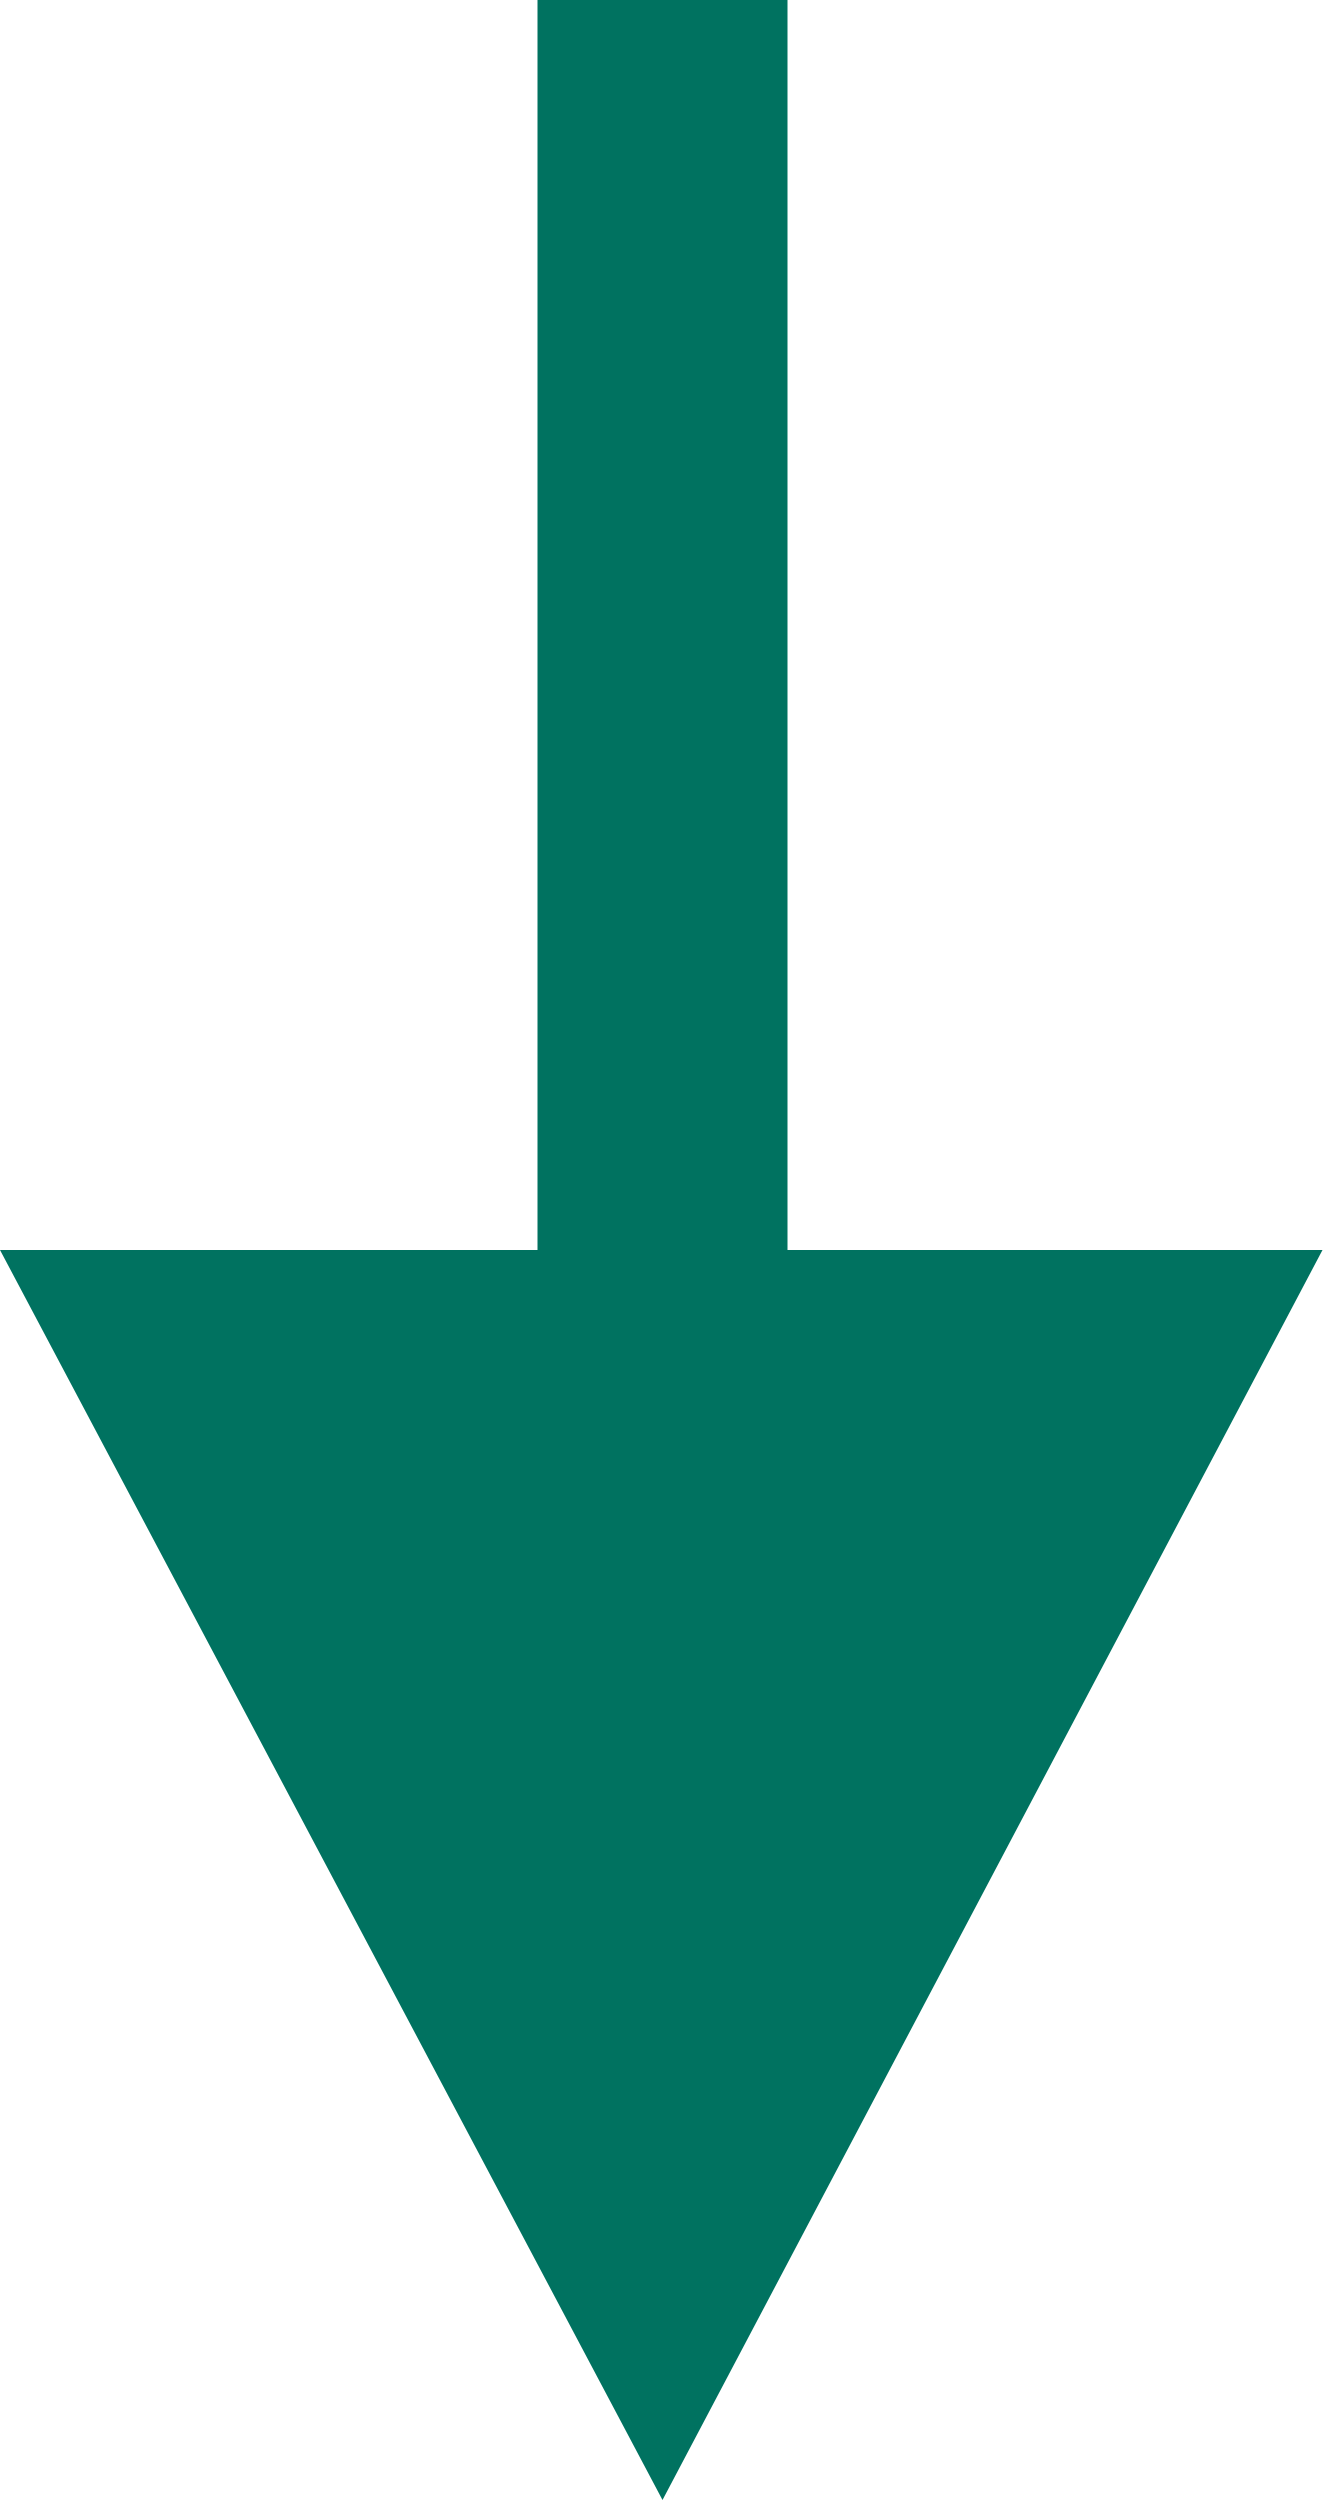
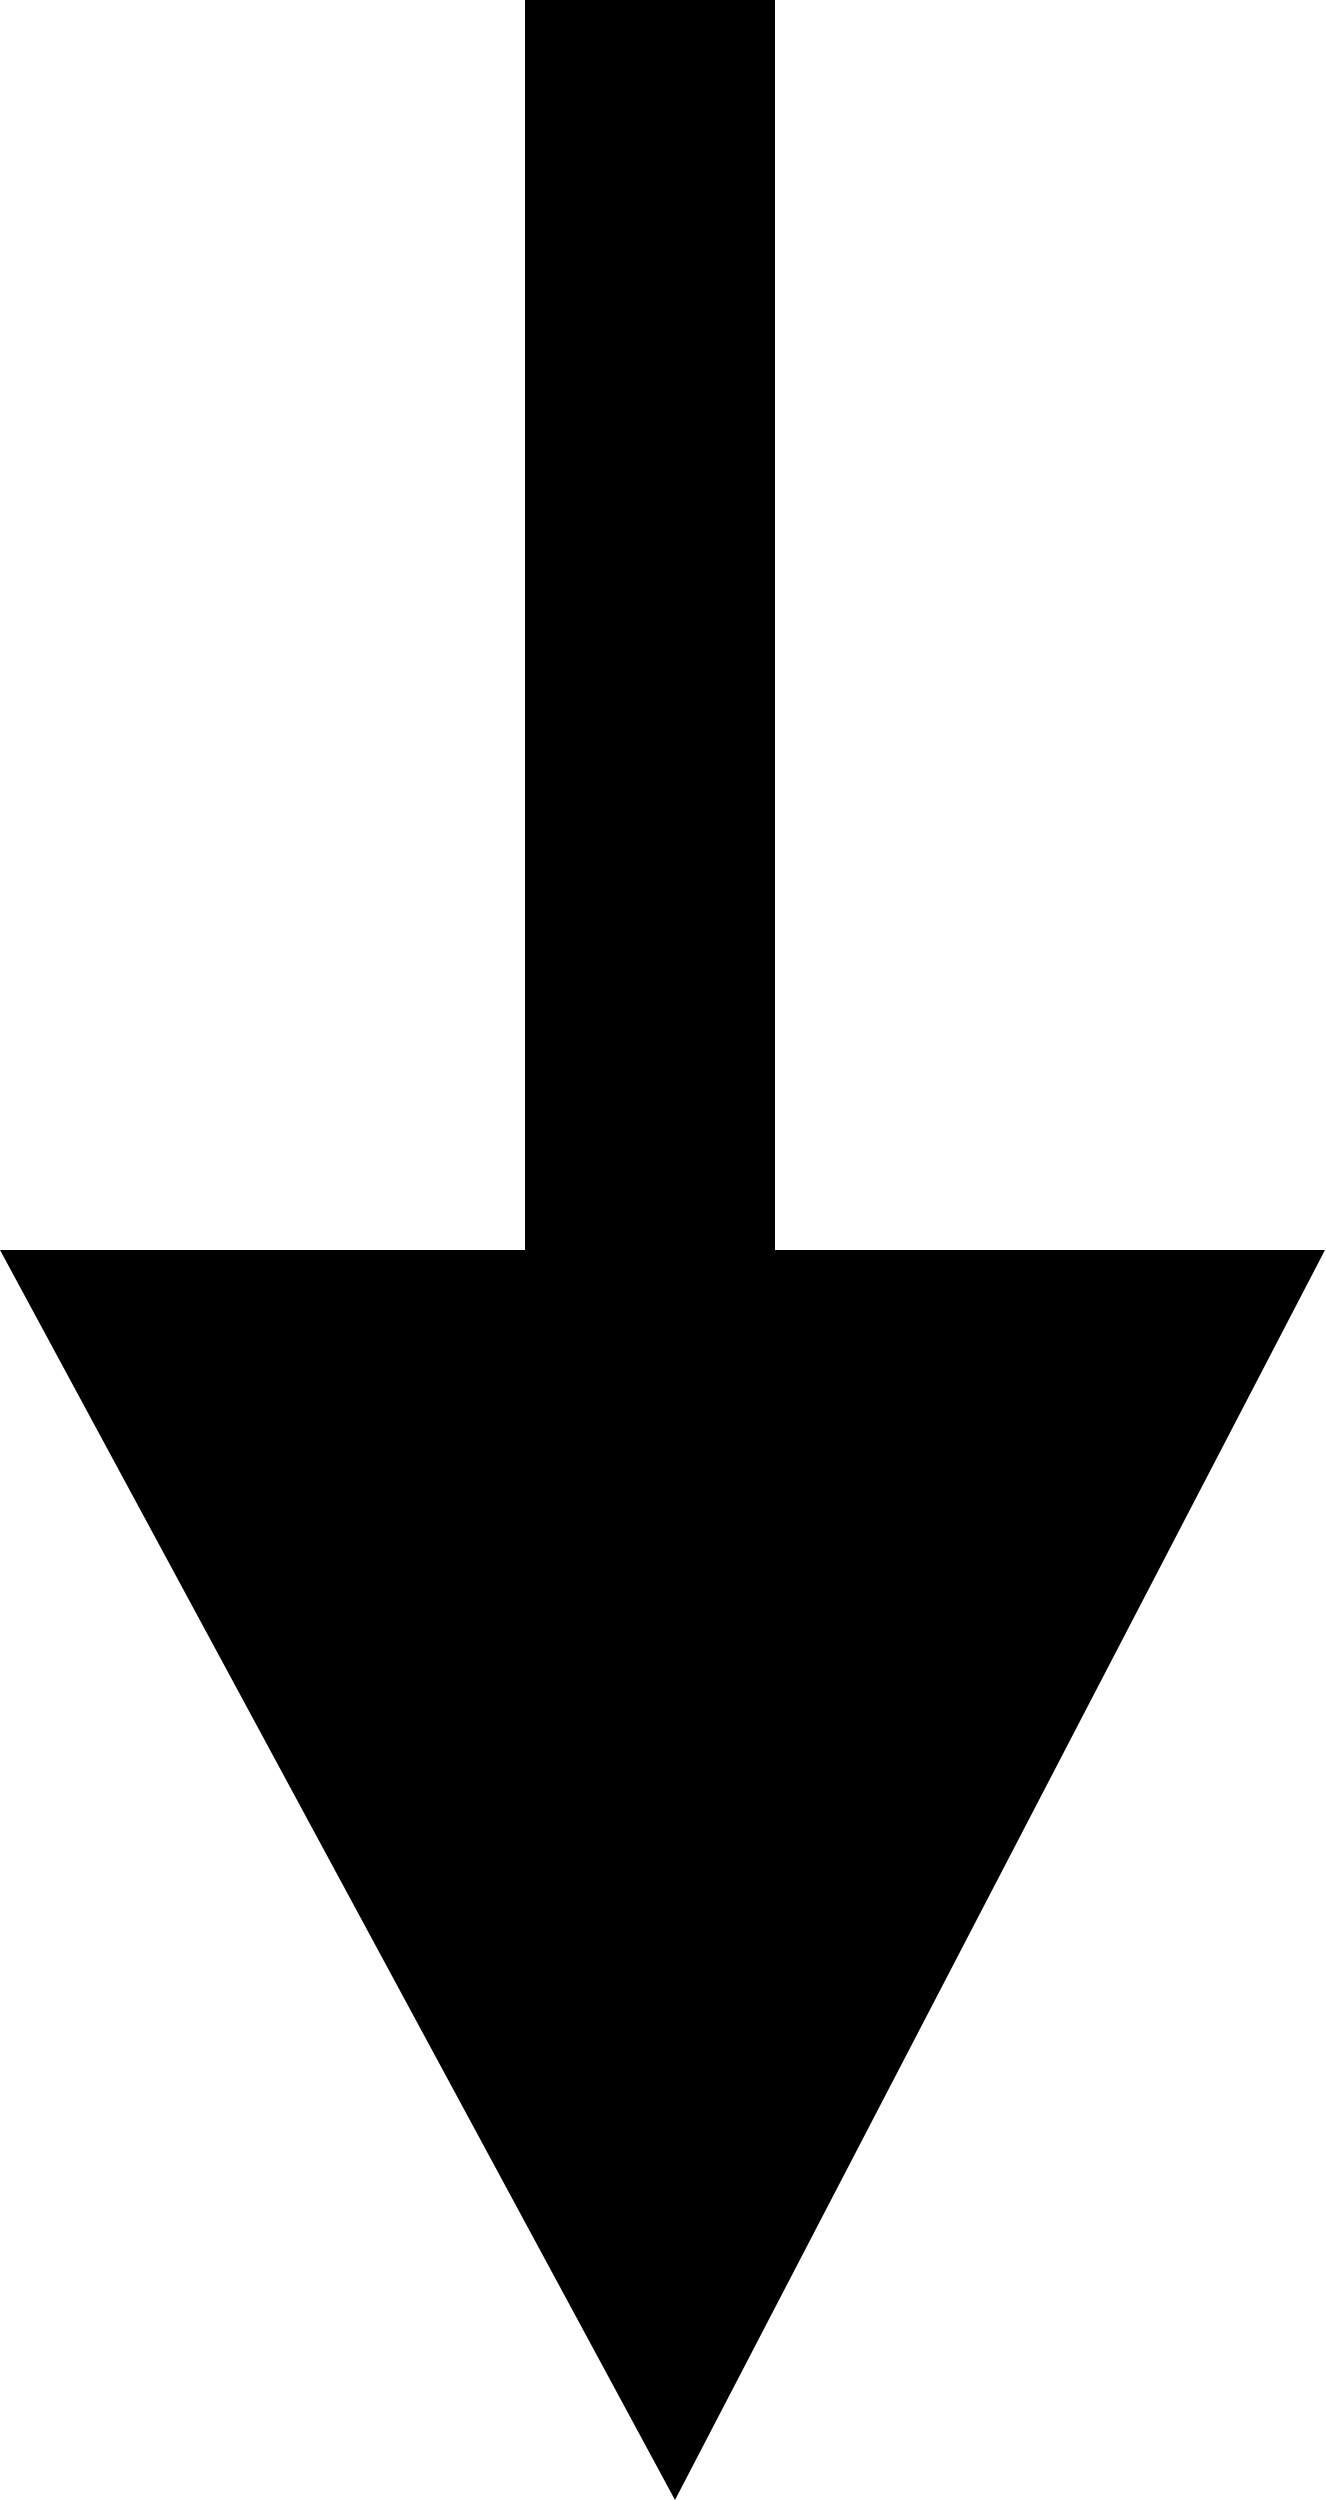
- <svg xmlns="http://www.w3.org/2000/svg" data-name="Warstwa 1" viewBox="0 0 5.3 10">
-   <defs>
-     <clipPath id="a" transform="translate(-970.29 -572.71)">
-       <path fill="none" d="M970.29 572.71h5.3v10h-5.3z" />
-     </clipPath>
-   </defs>
-   <path fill="#007260" d="M0 5l2.65 5 2.64-5H0z" />
-   <g clip-path="url(#a)">
-     <path stroke="#007260" fill="none" d="M2.65 0v5" />
-   </g>
+ <svg xmlns="http://www.w3.org/2000/svg" version="1.1" id="Layer_1" x="0px" y="0px" viewBox="0 0 5.3 10" style="enable-background:new 0 0 5.3 10;" xml:space="preserve">
+   <path d="M0,5l2.7,5l2.6-5H0z M3.1,5h-1V0h1V5z" />
</svg>
